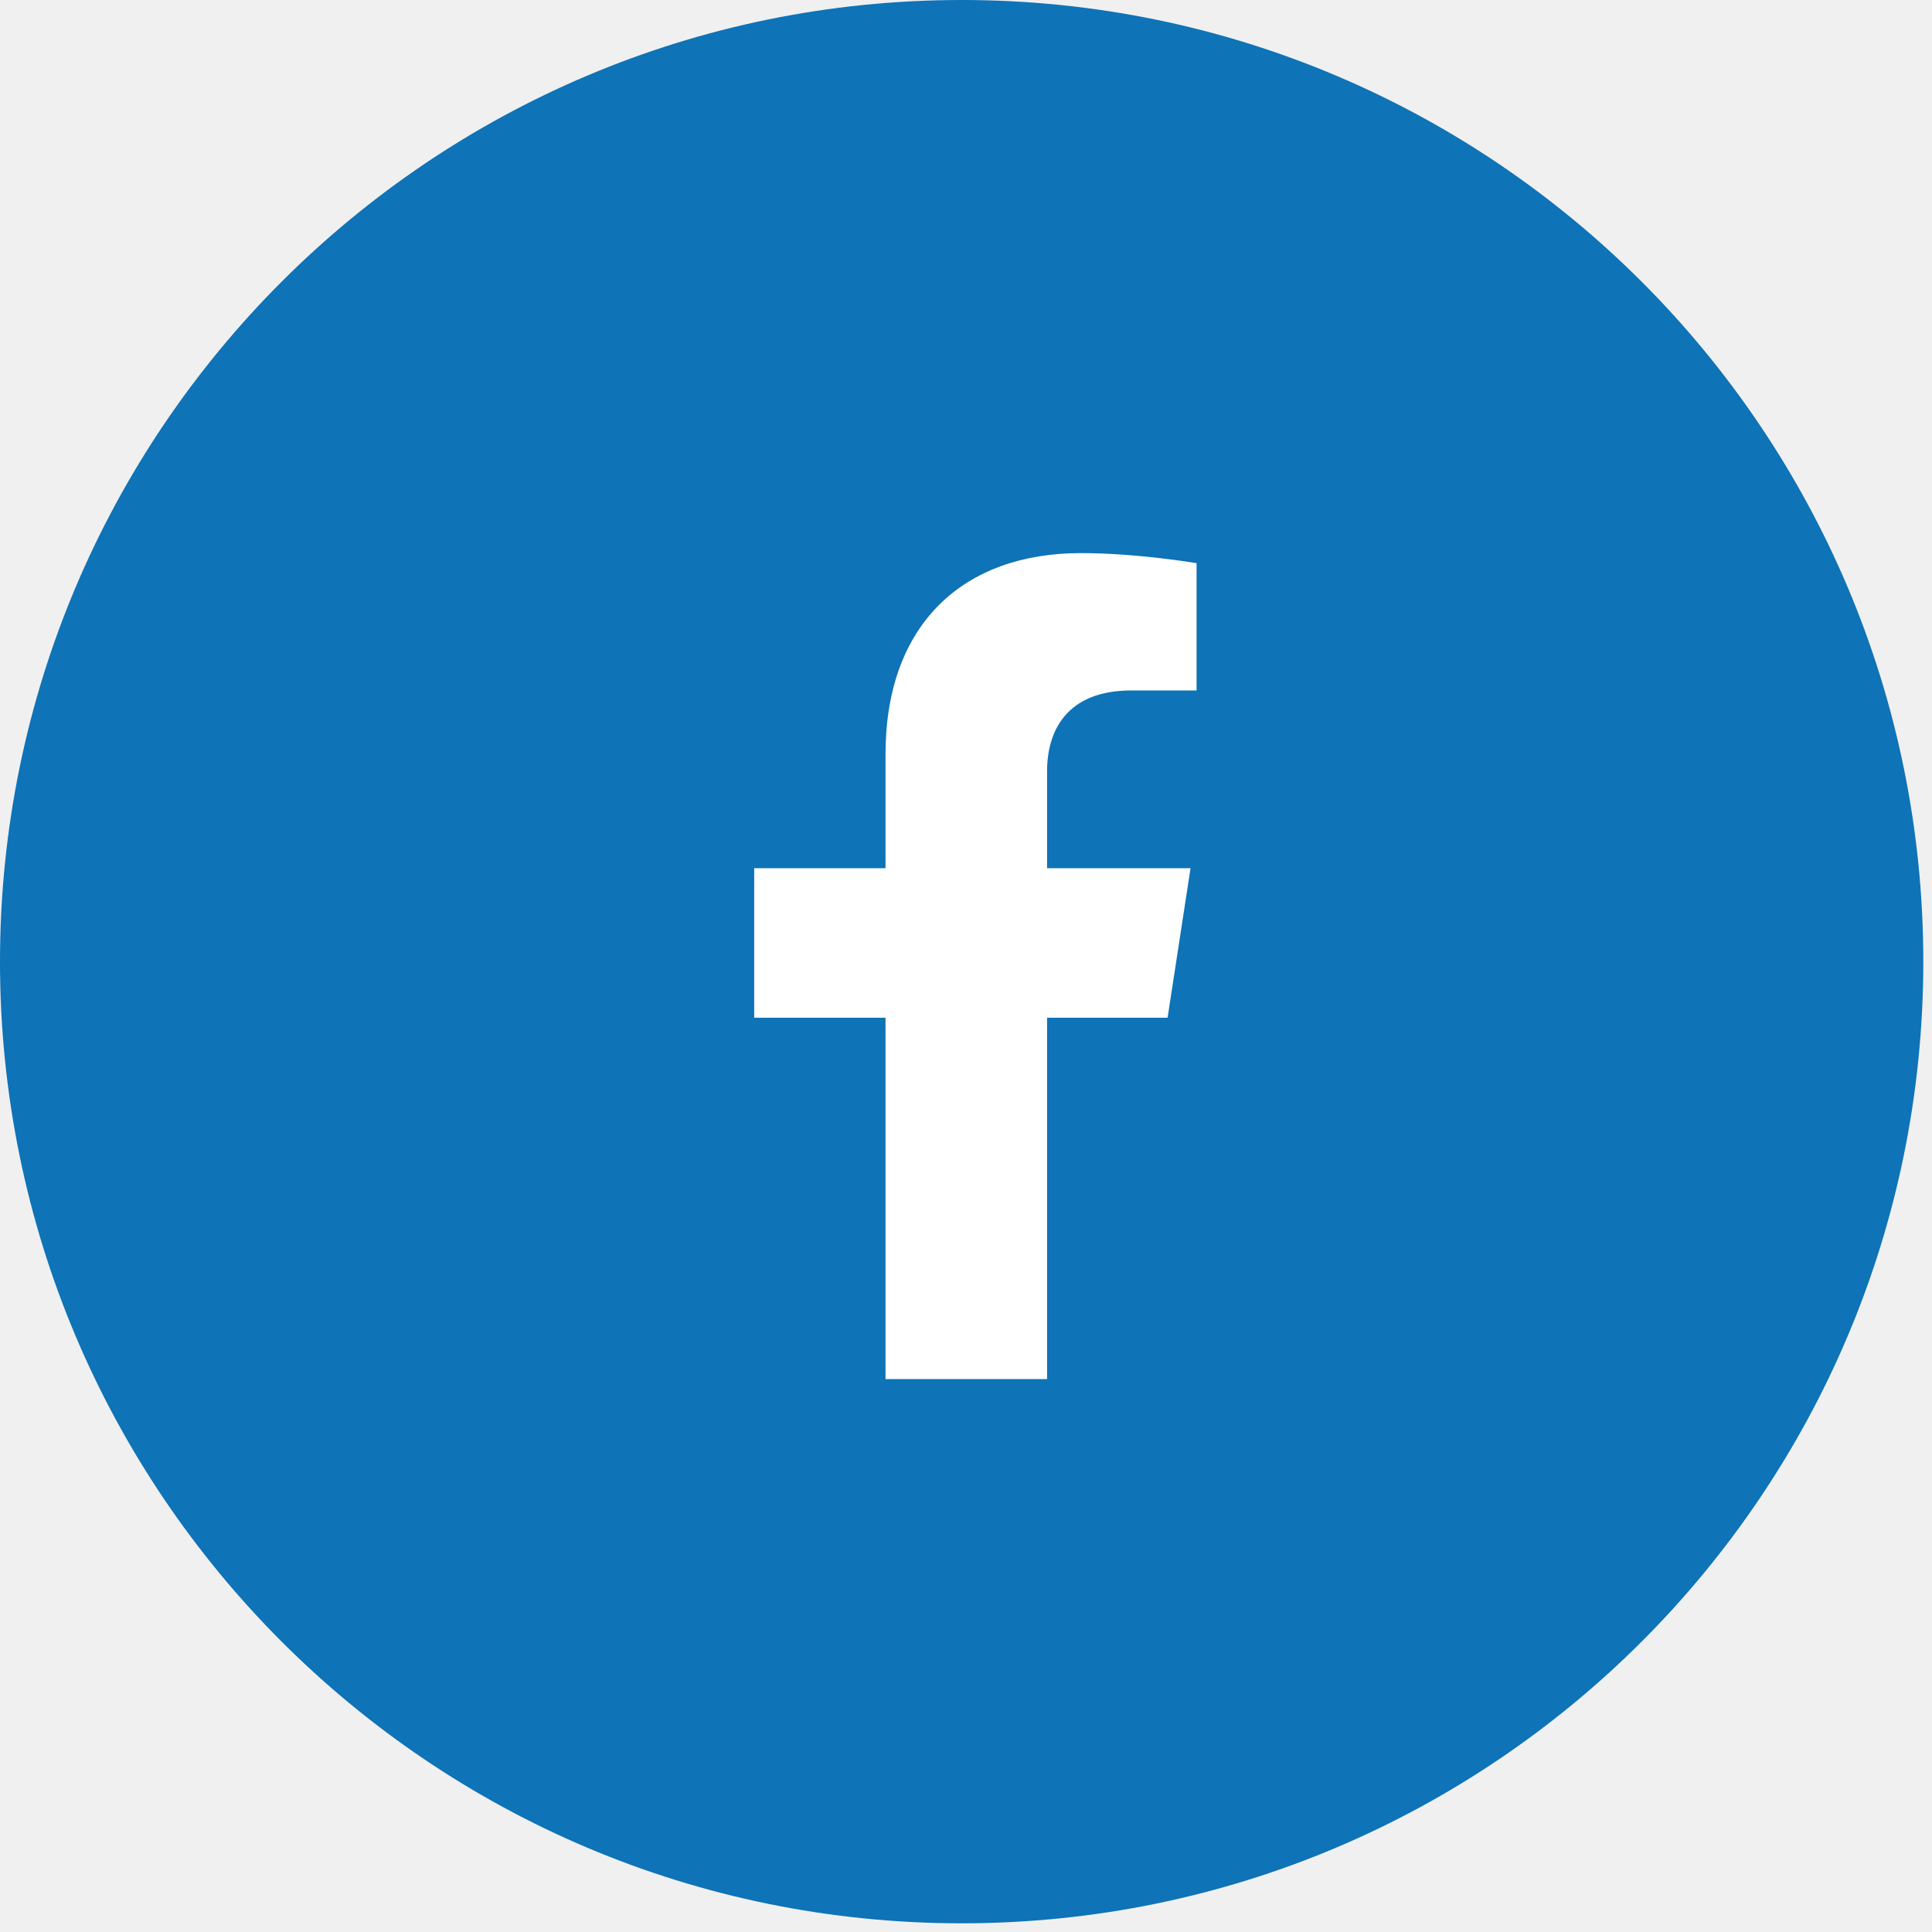
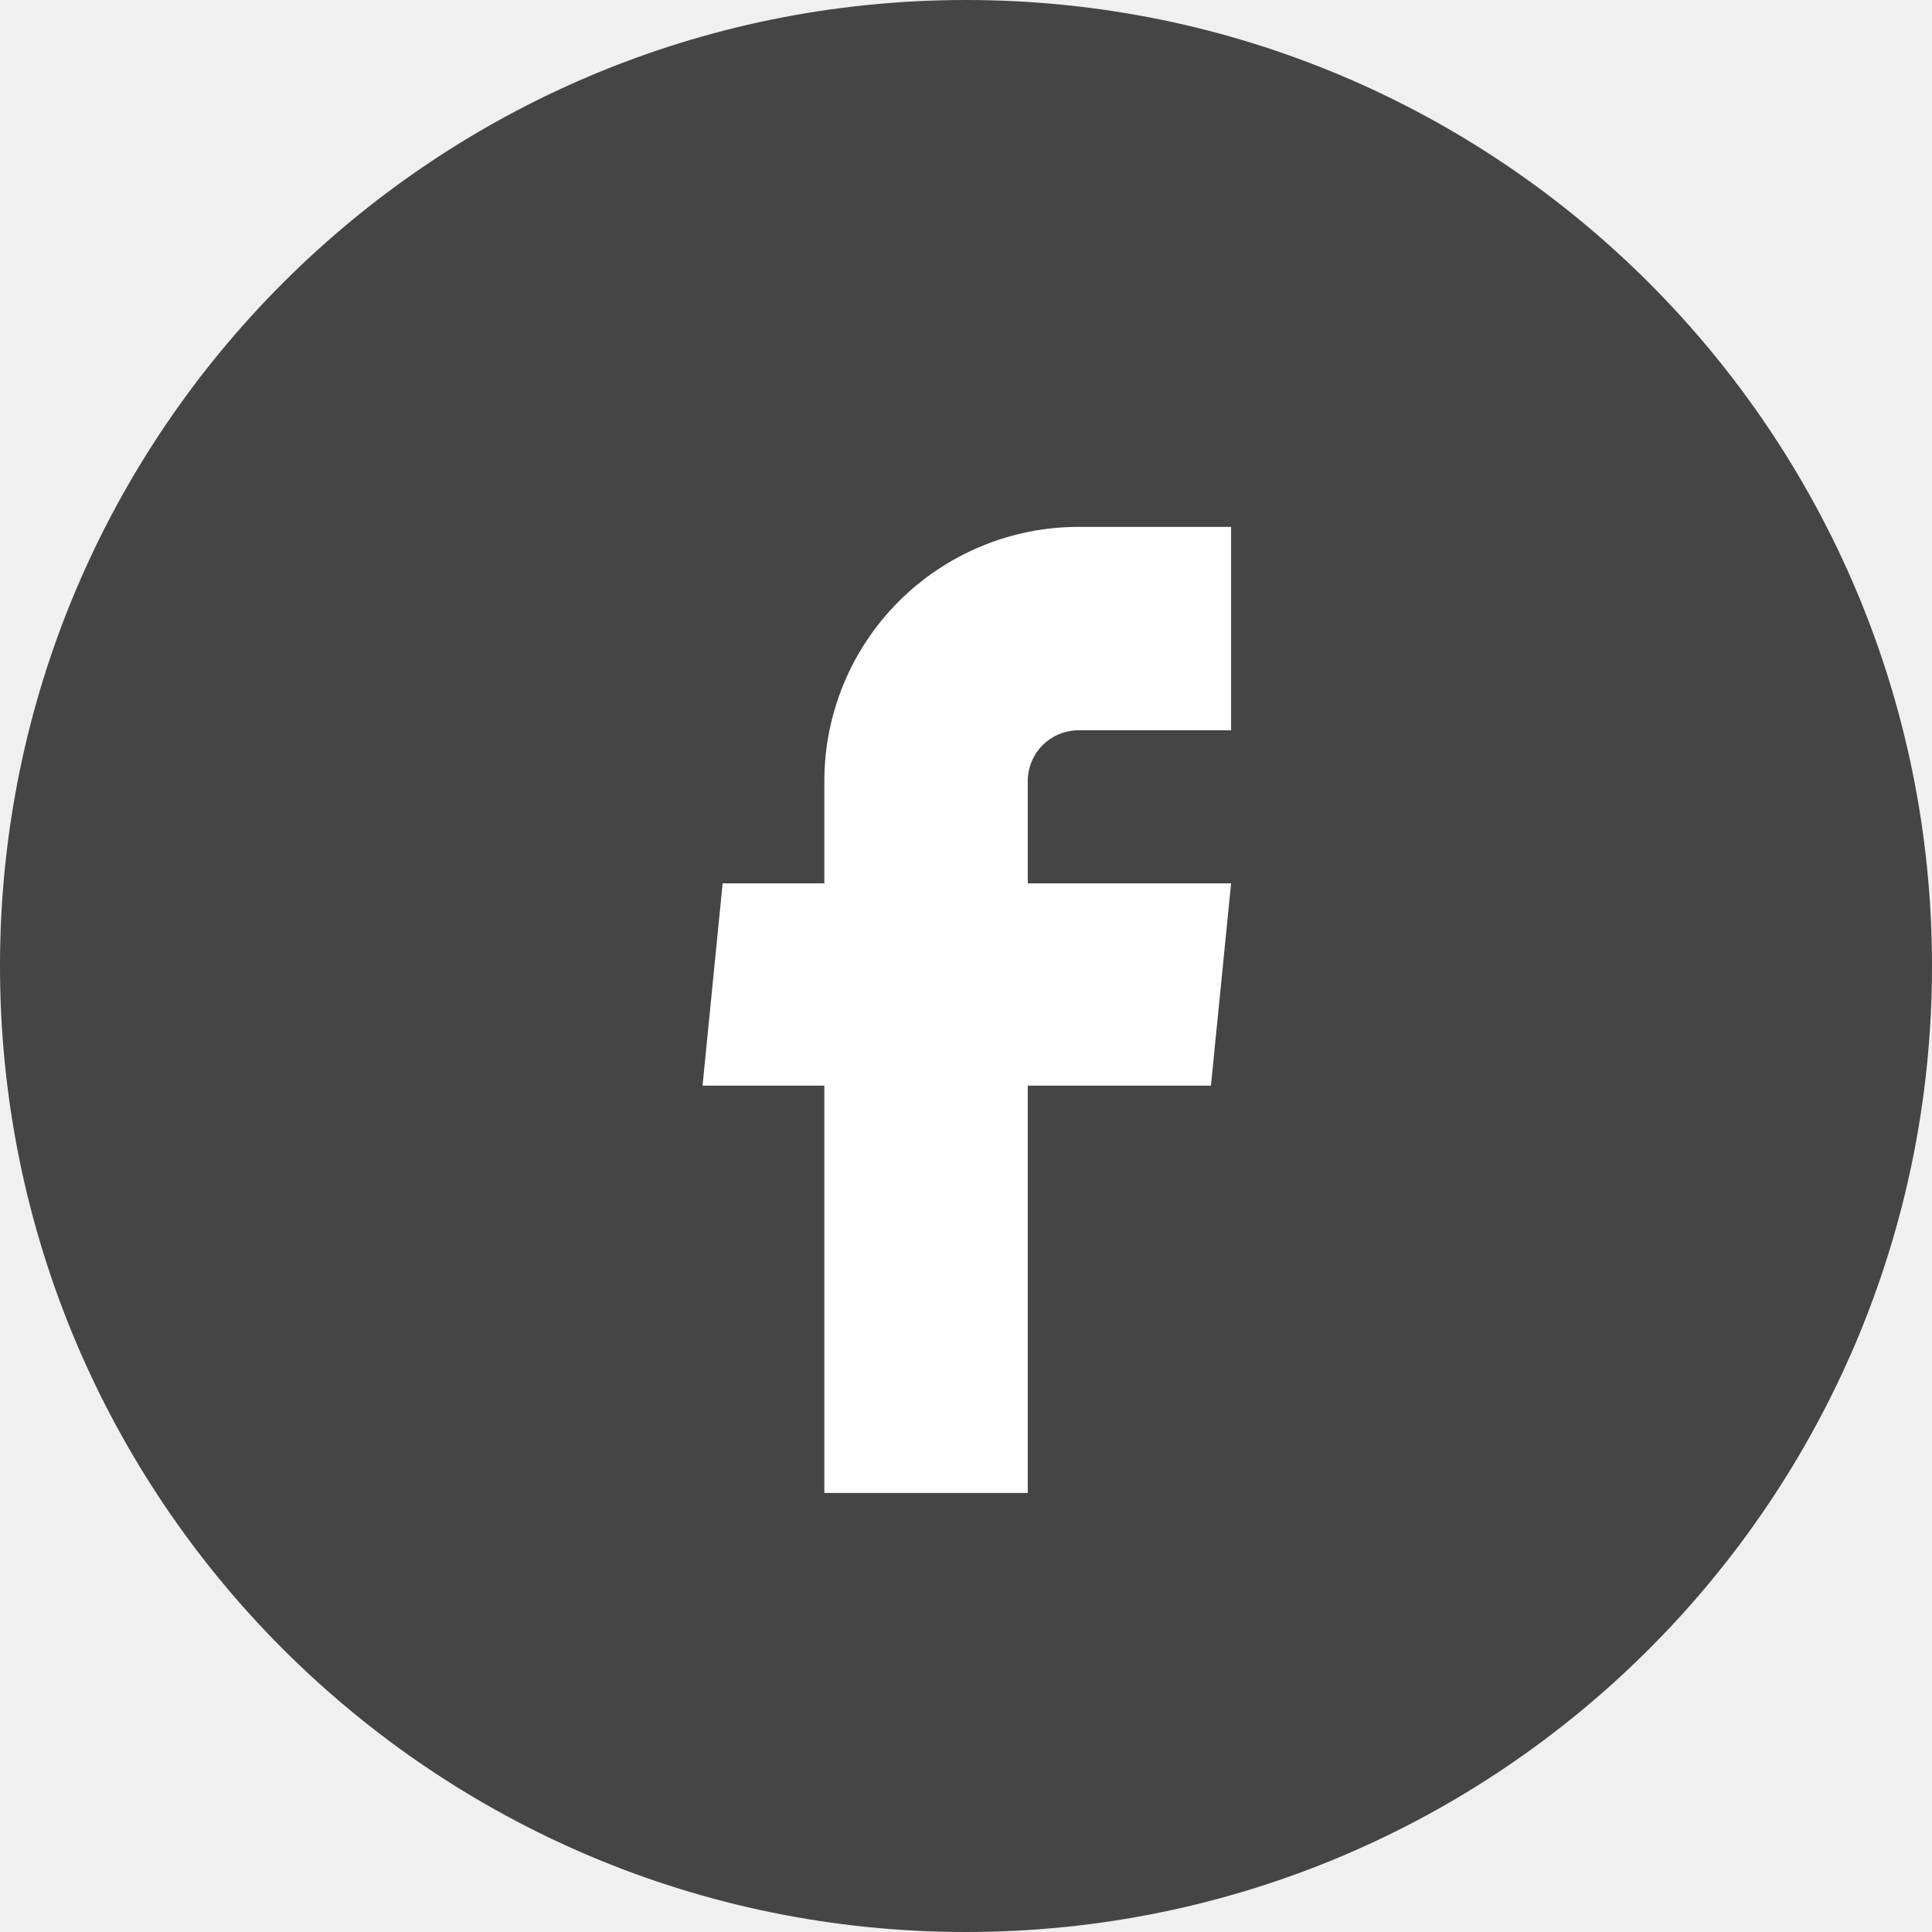
- <svg xmlns="http://www.w3.org/2000/svg" width="32" height="32" viewBox="0 0 32 32" fill="none">
-   <g id="Group 1000001751">
-     <circle id="Ellipse 797" cx="15.928" cy="15.928" r="15.928" fill="#0E73B7" />
-     <path id="Vector" d="M19.339 16.857L19.719 14.38H17.343V12.774C17.343 12.096 17.675 11.436 18.739 11.436H19.819V9.328C19.819 9.328 18.839 9.161 17.902 9.161C15.946 9.161 14.667 10.347 14.667 12.493V14.38H12.492V16.857H14.667V22.842H17.343V16.857H19.339Z" fill="white" />
+ <svg xmlns="http://www.w3.org/2000/svg" width="28" height="28" viewBox="0 0 28 28" fill="none">
+   <g id="Group 1000004876">
+     <circle id="Ellipse 11" cx="14" cy="14" r="14" fill="#454545" />
+     <path id="Vector" d="M11.947 21.637H14.895V15.734H17.55L17.842 12.802H14.895V11.321C14.895 11.125 14.972 10.938 15.11 10.8C15.248 10.662 15.436 10.584 15.631 10.584H17.842V7.636H15.631C14.654 7.636 13.717 8.025 13.026 8.716C12.335 9.406 11.947 10.344 11.947 11.321V12.802H10.473L10.182 15.734H11.947V21.637Z" fill="white" />
  </g>
</svg>
